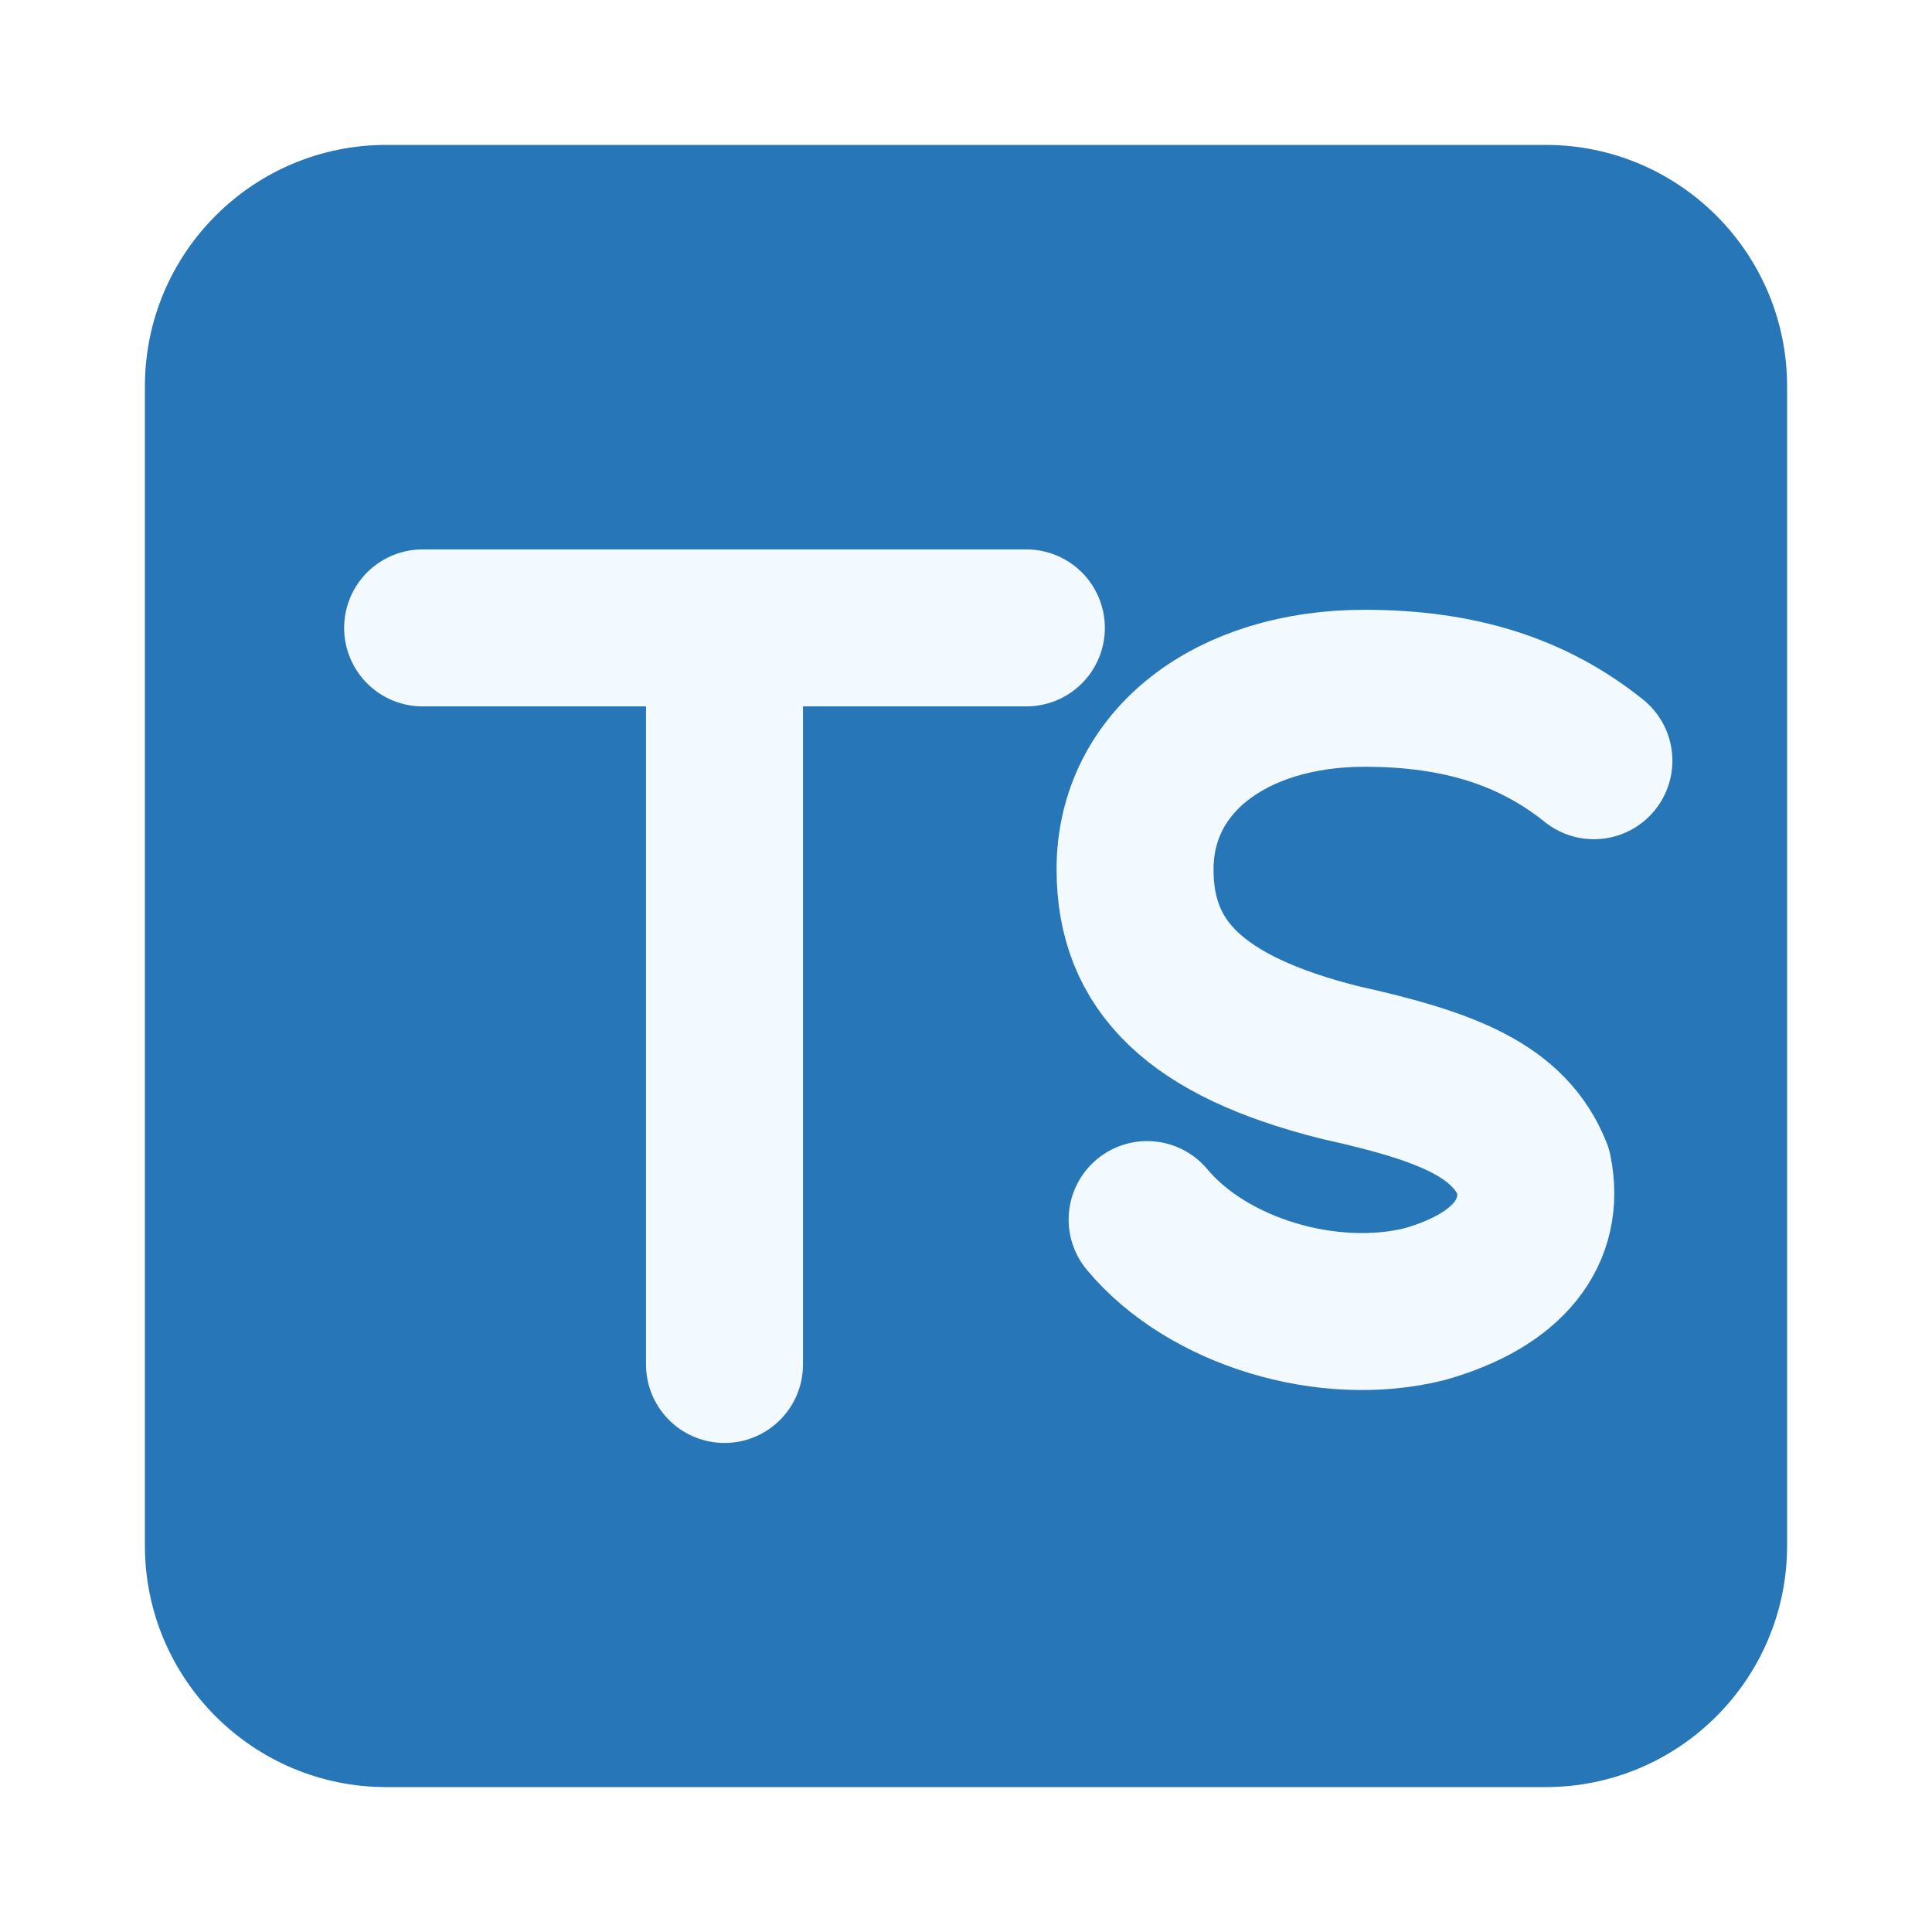
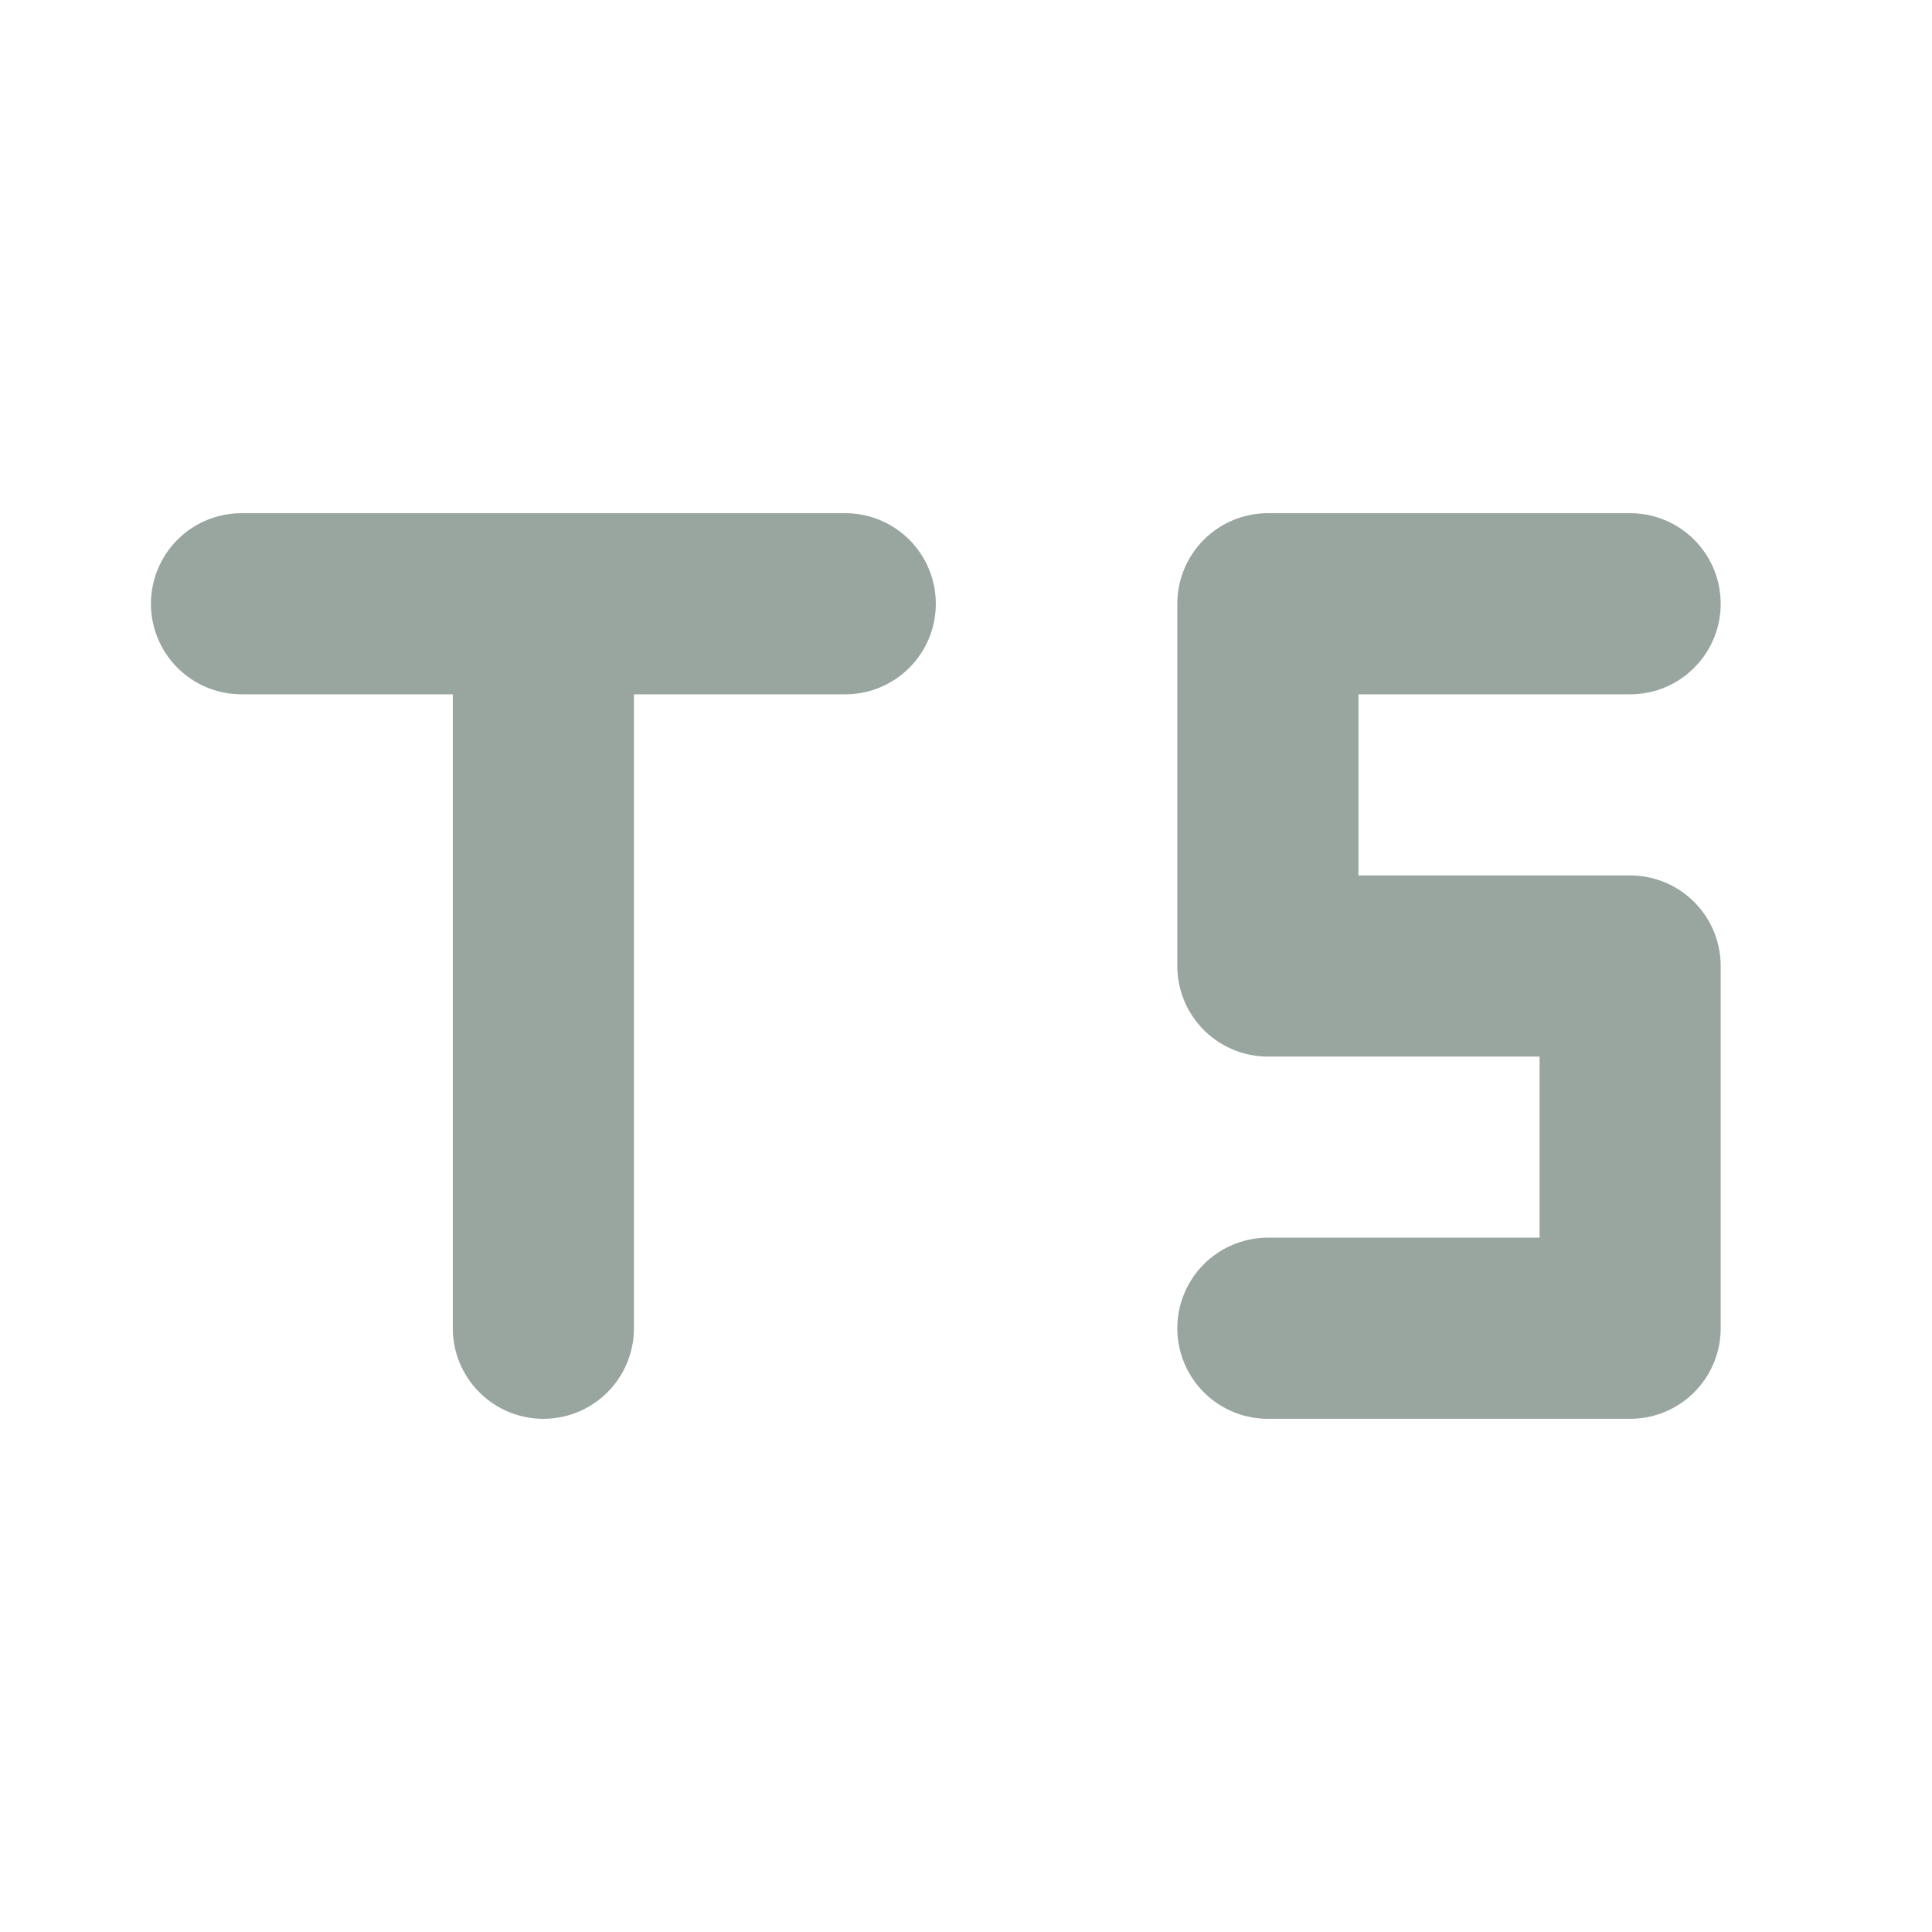
<svg xmlns="http://www.w3.org/2000/svg" width="16" height="16" viewBox="0 0 16 16">
-   <rect x="1.2" y="1.2" width="13.6" height="13.6" rx="2" fill="#2777B8" />
-   <path d="M3.5 5.2h5m-2.5 0v6.1m3.5-1.2c.5.6 1.5.9 2.3.7.7-.2 1-.6.9-1.1-.2-.5-.7-.7-1.6-.9-1.2-.3-1.7-.8-1.7-1.6 0-.9.8-1.5 1.9-1.5.8 0 1.4.2 1.9.6" fill="none" stroke="#F2FAFF" stroke-linecap="round" stroke-linejoin="round" stroke-width="1.3" />
+   <g fill="none" stroke="#99A59F" color="#99A59F" stroke-width="1.5" stroke-linecap="round" stroke-linejoin="round">
+     <path d="M2 5h5m-2.5 0v6m9-6h-3v3h3v3h-3" />
+   </g>
</svg>
